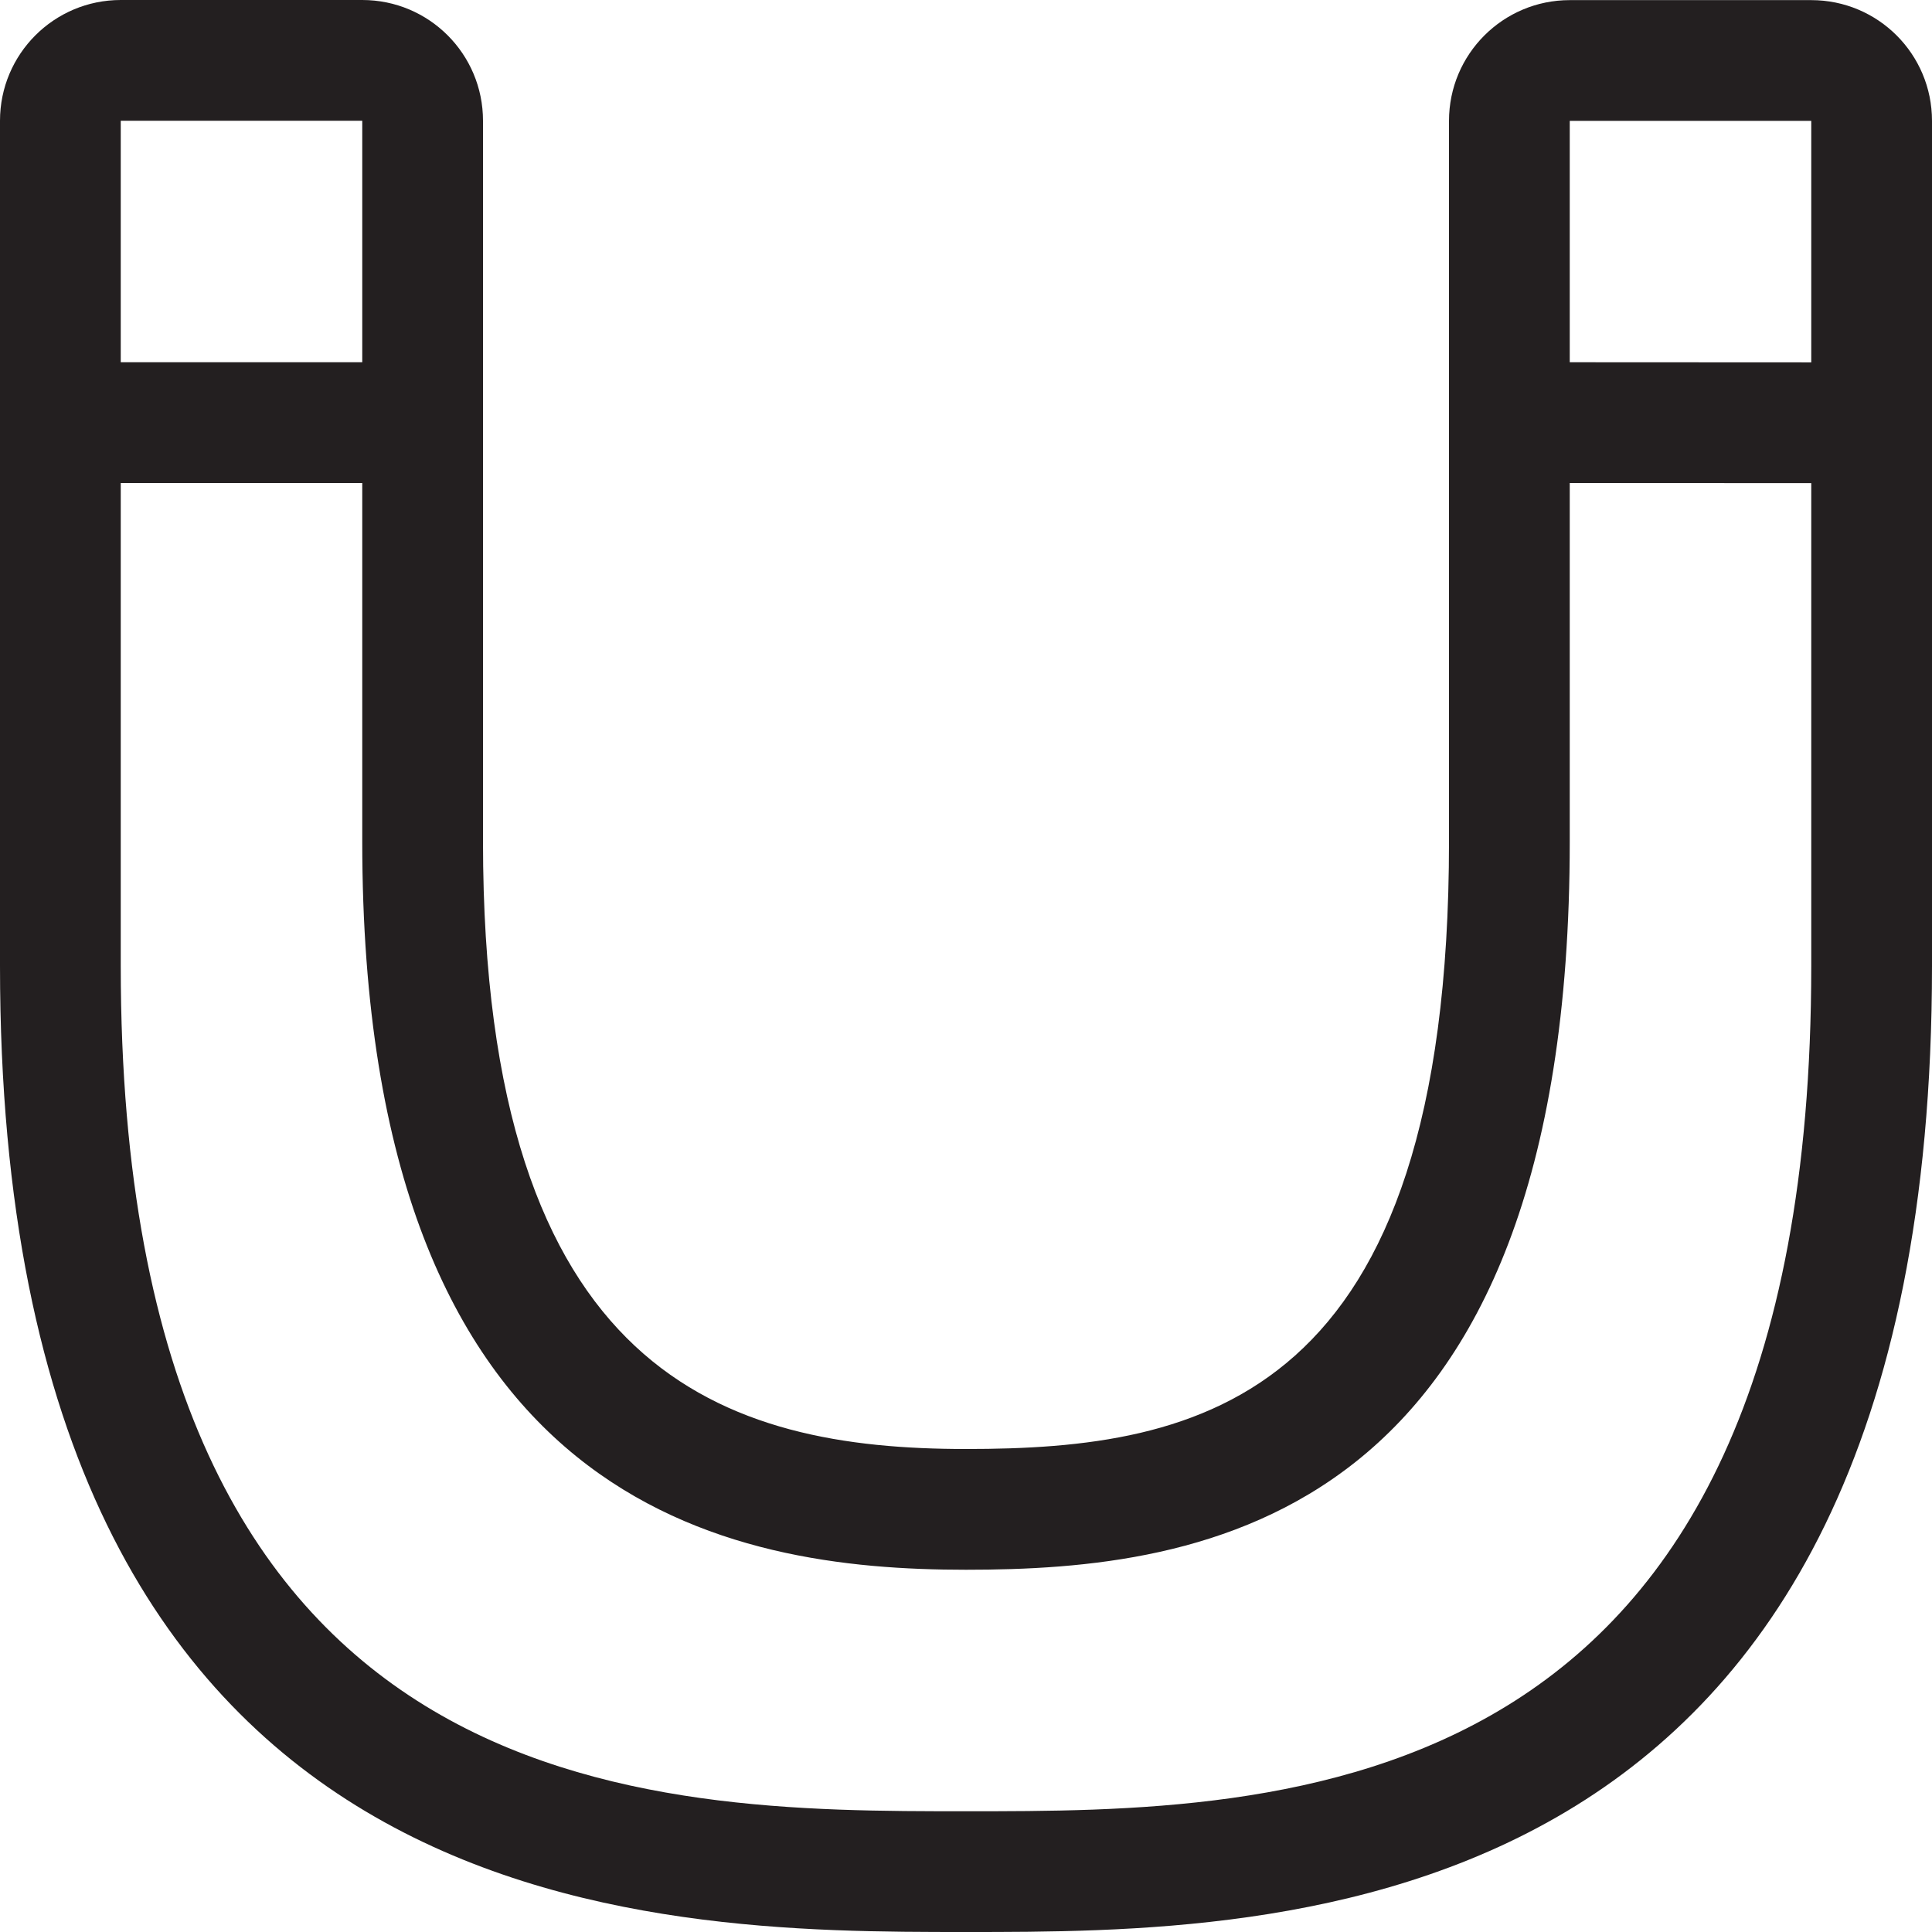
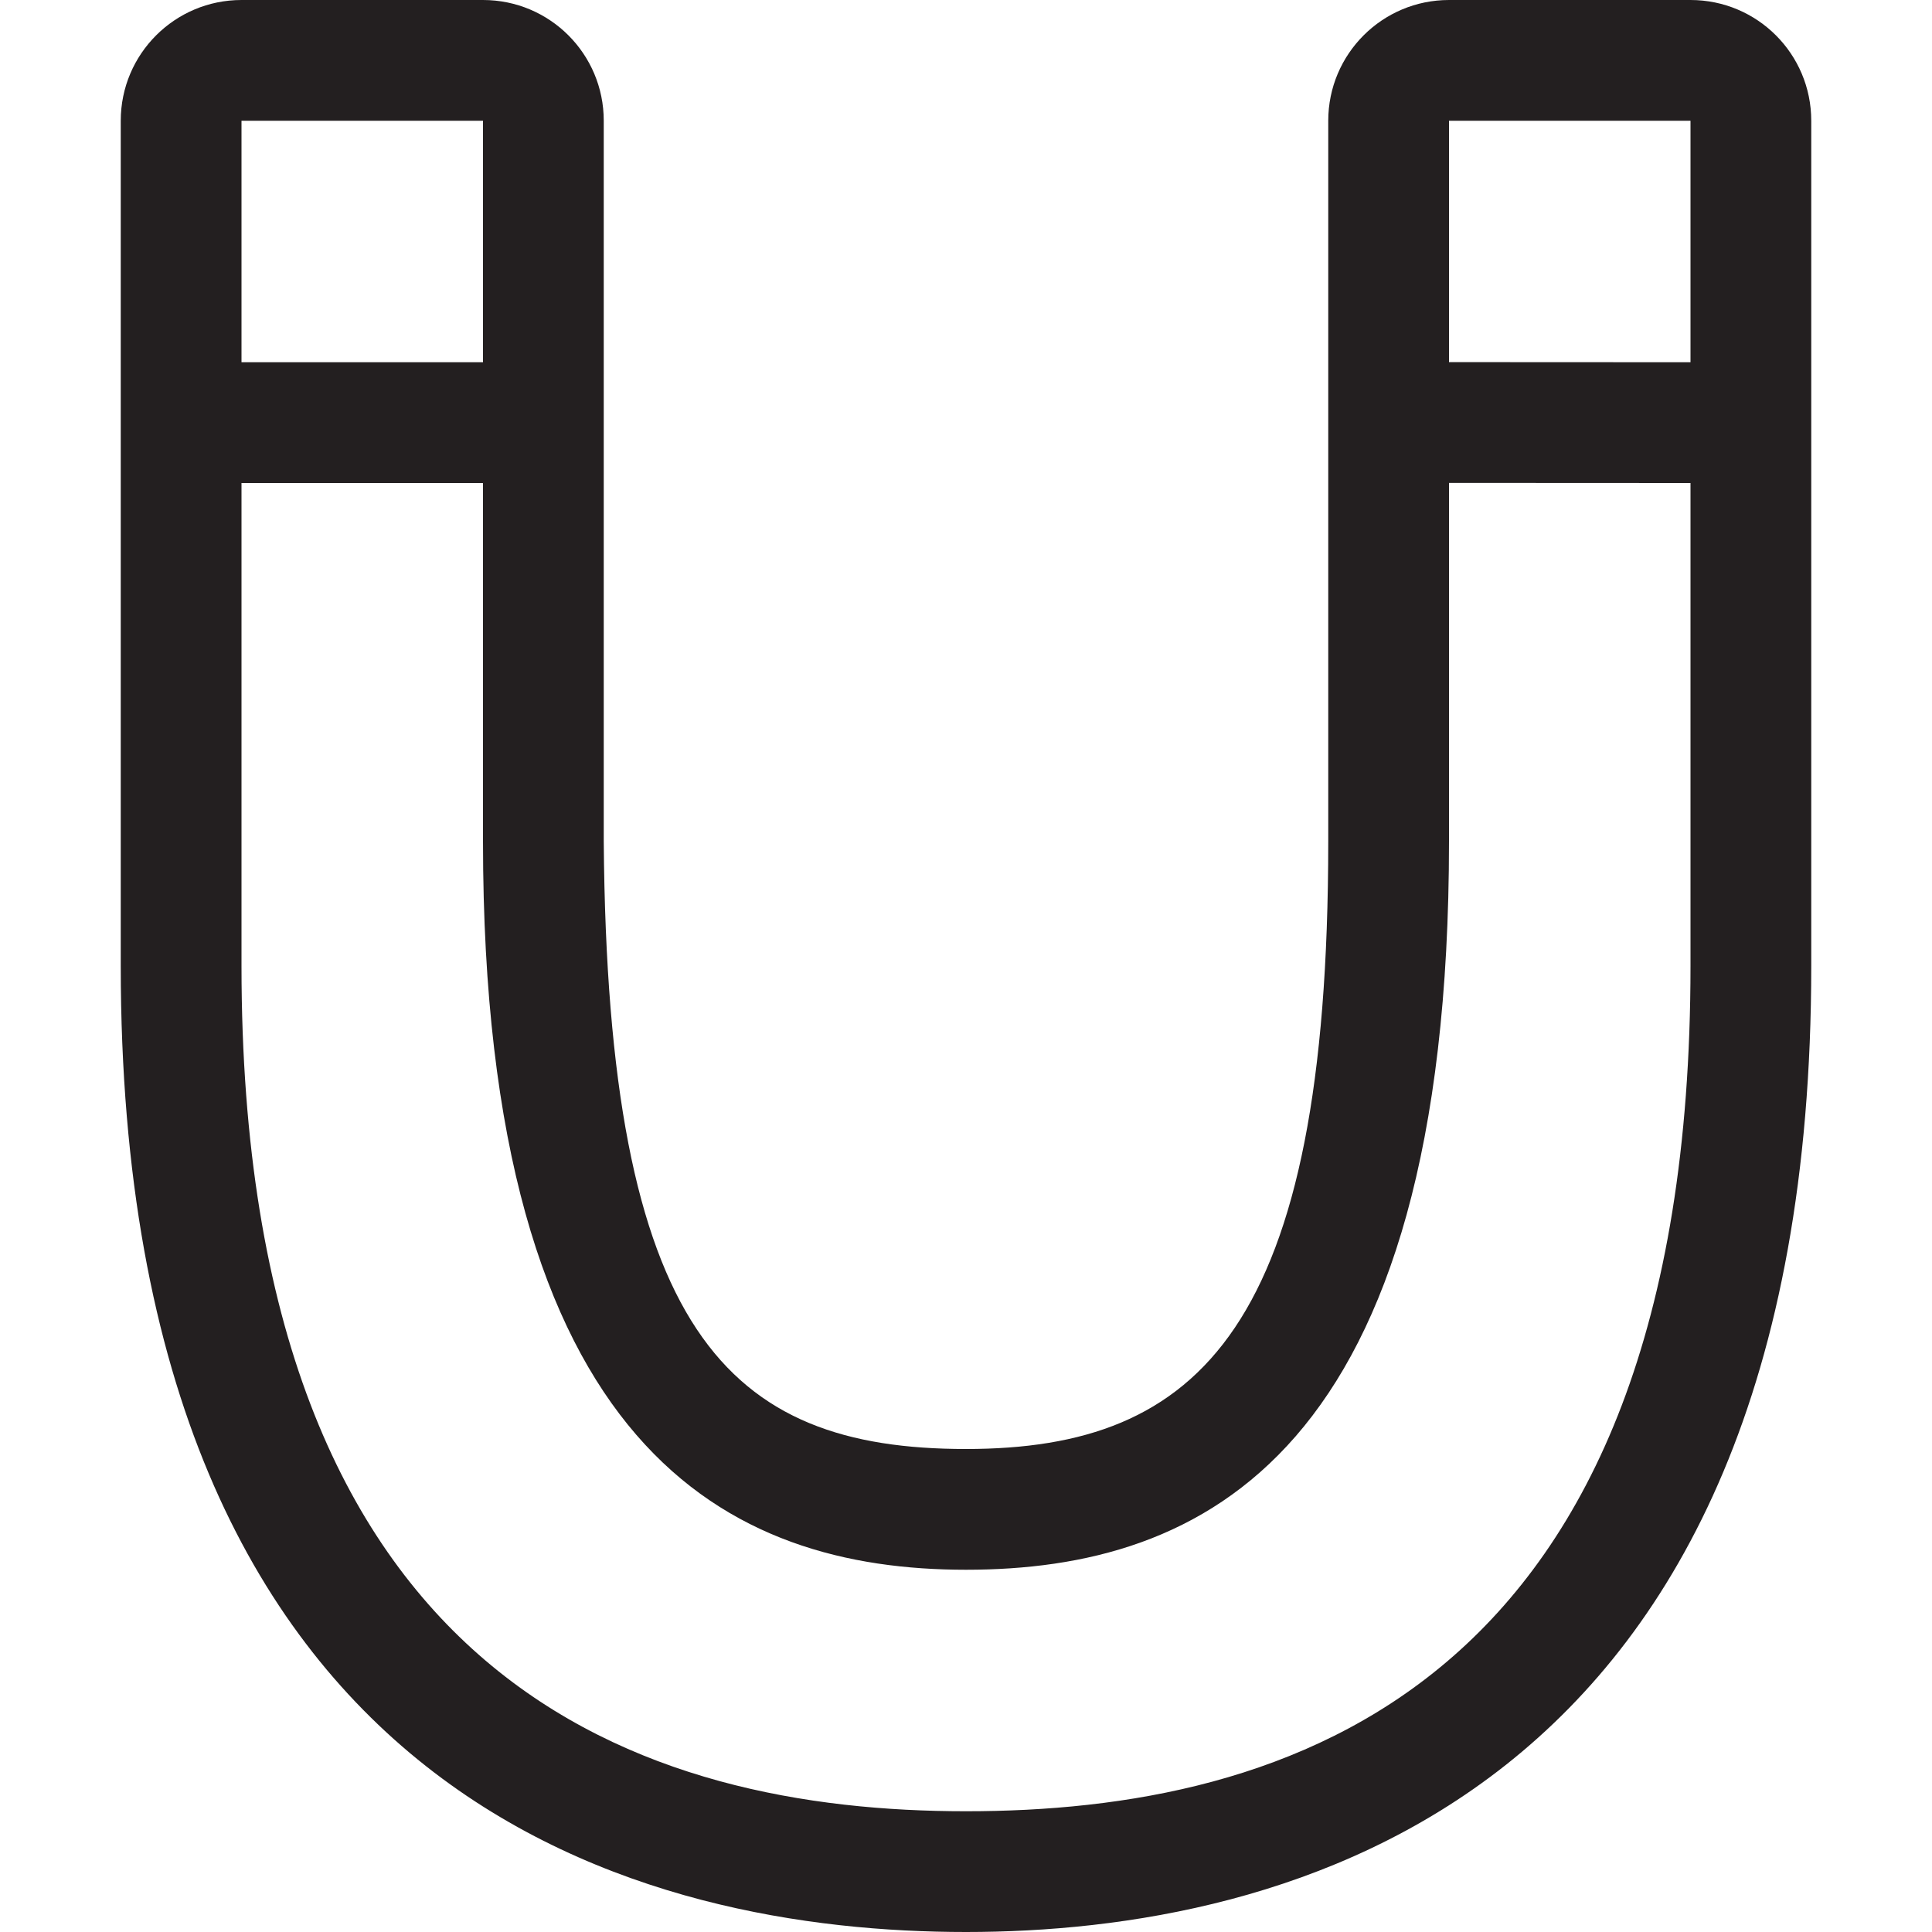
- <svg xmlns="http://www.w3.org/2000/svg" version="1.1" id="Layer" x="0px" y="0px" width="16px" height="16px" viewBox="0 0 16 16" style="enable-background:new 0 0 16 16;" xml:space="preserve">
-   <path style="fill:#231F20;" d="M15,0.001h-2c-0.552,0-1,0.447-1,1v5.968C12,11.612,9.936,12,8,12c-1.978,0-4-0.598-4-5.031V1  c0-0.553-0.447-1-1-1H1C0.448,0,0,0.447,0,1v7c0,8,5.403,8,8,8c2.598,0,8,0.001,8-7.999v-7C16,0.448,15.553,0.001,15,0.001z M3,1v2  H1V1H3z M15,8.001c0,7-4.381,6.999-7,6.999c-2.618,0-7,0-7-7V4h2v2.969C3,12.5,6.053,13,8,13c1.948,0,5-0.38,5-6.031V4l2,0.001  V8.001z M15,3.001L13,3V1.001h2V3.001z" />
+ <svg xmlns="http://www.w3.org/2000/svg" version="1.1" id="Layer" x="0px" y="0px" width="16px" height="16px" viewBox="0 0 16 16" enable-background="new 0 0 16 16" xml:space="preserve">
+   <path fill="#231F20" d="M14,0h-2c-0.552,0-1,0.447-1,1v5.968C11,11,9.936,12,8,12c-1.978,0-2.969-0.969-3-5.031V1  c0-0.553-0.447-1-1-1H2C1.448,0,1,0.447,1,1v7c0,7,4.403,8,7,8c2.598,0,7-1.031,7-8V1C15,0.447,14.553,0,14,0z M4,1v2H2V1H4z M14,8  c0,6.031-3.381,7-6,7c-2.618,0-6-1-6-7V4h2v2.969C4,12.031,6.053,13,8,13c1.948,0,4-0.938,4-6.032V3.999L14,4V8z M14,3l-2-0.001V1h2  V3z" />
</svg>
